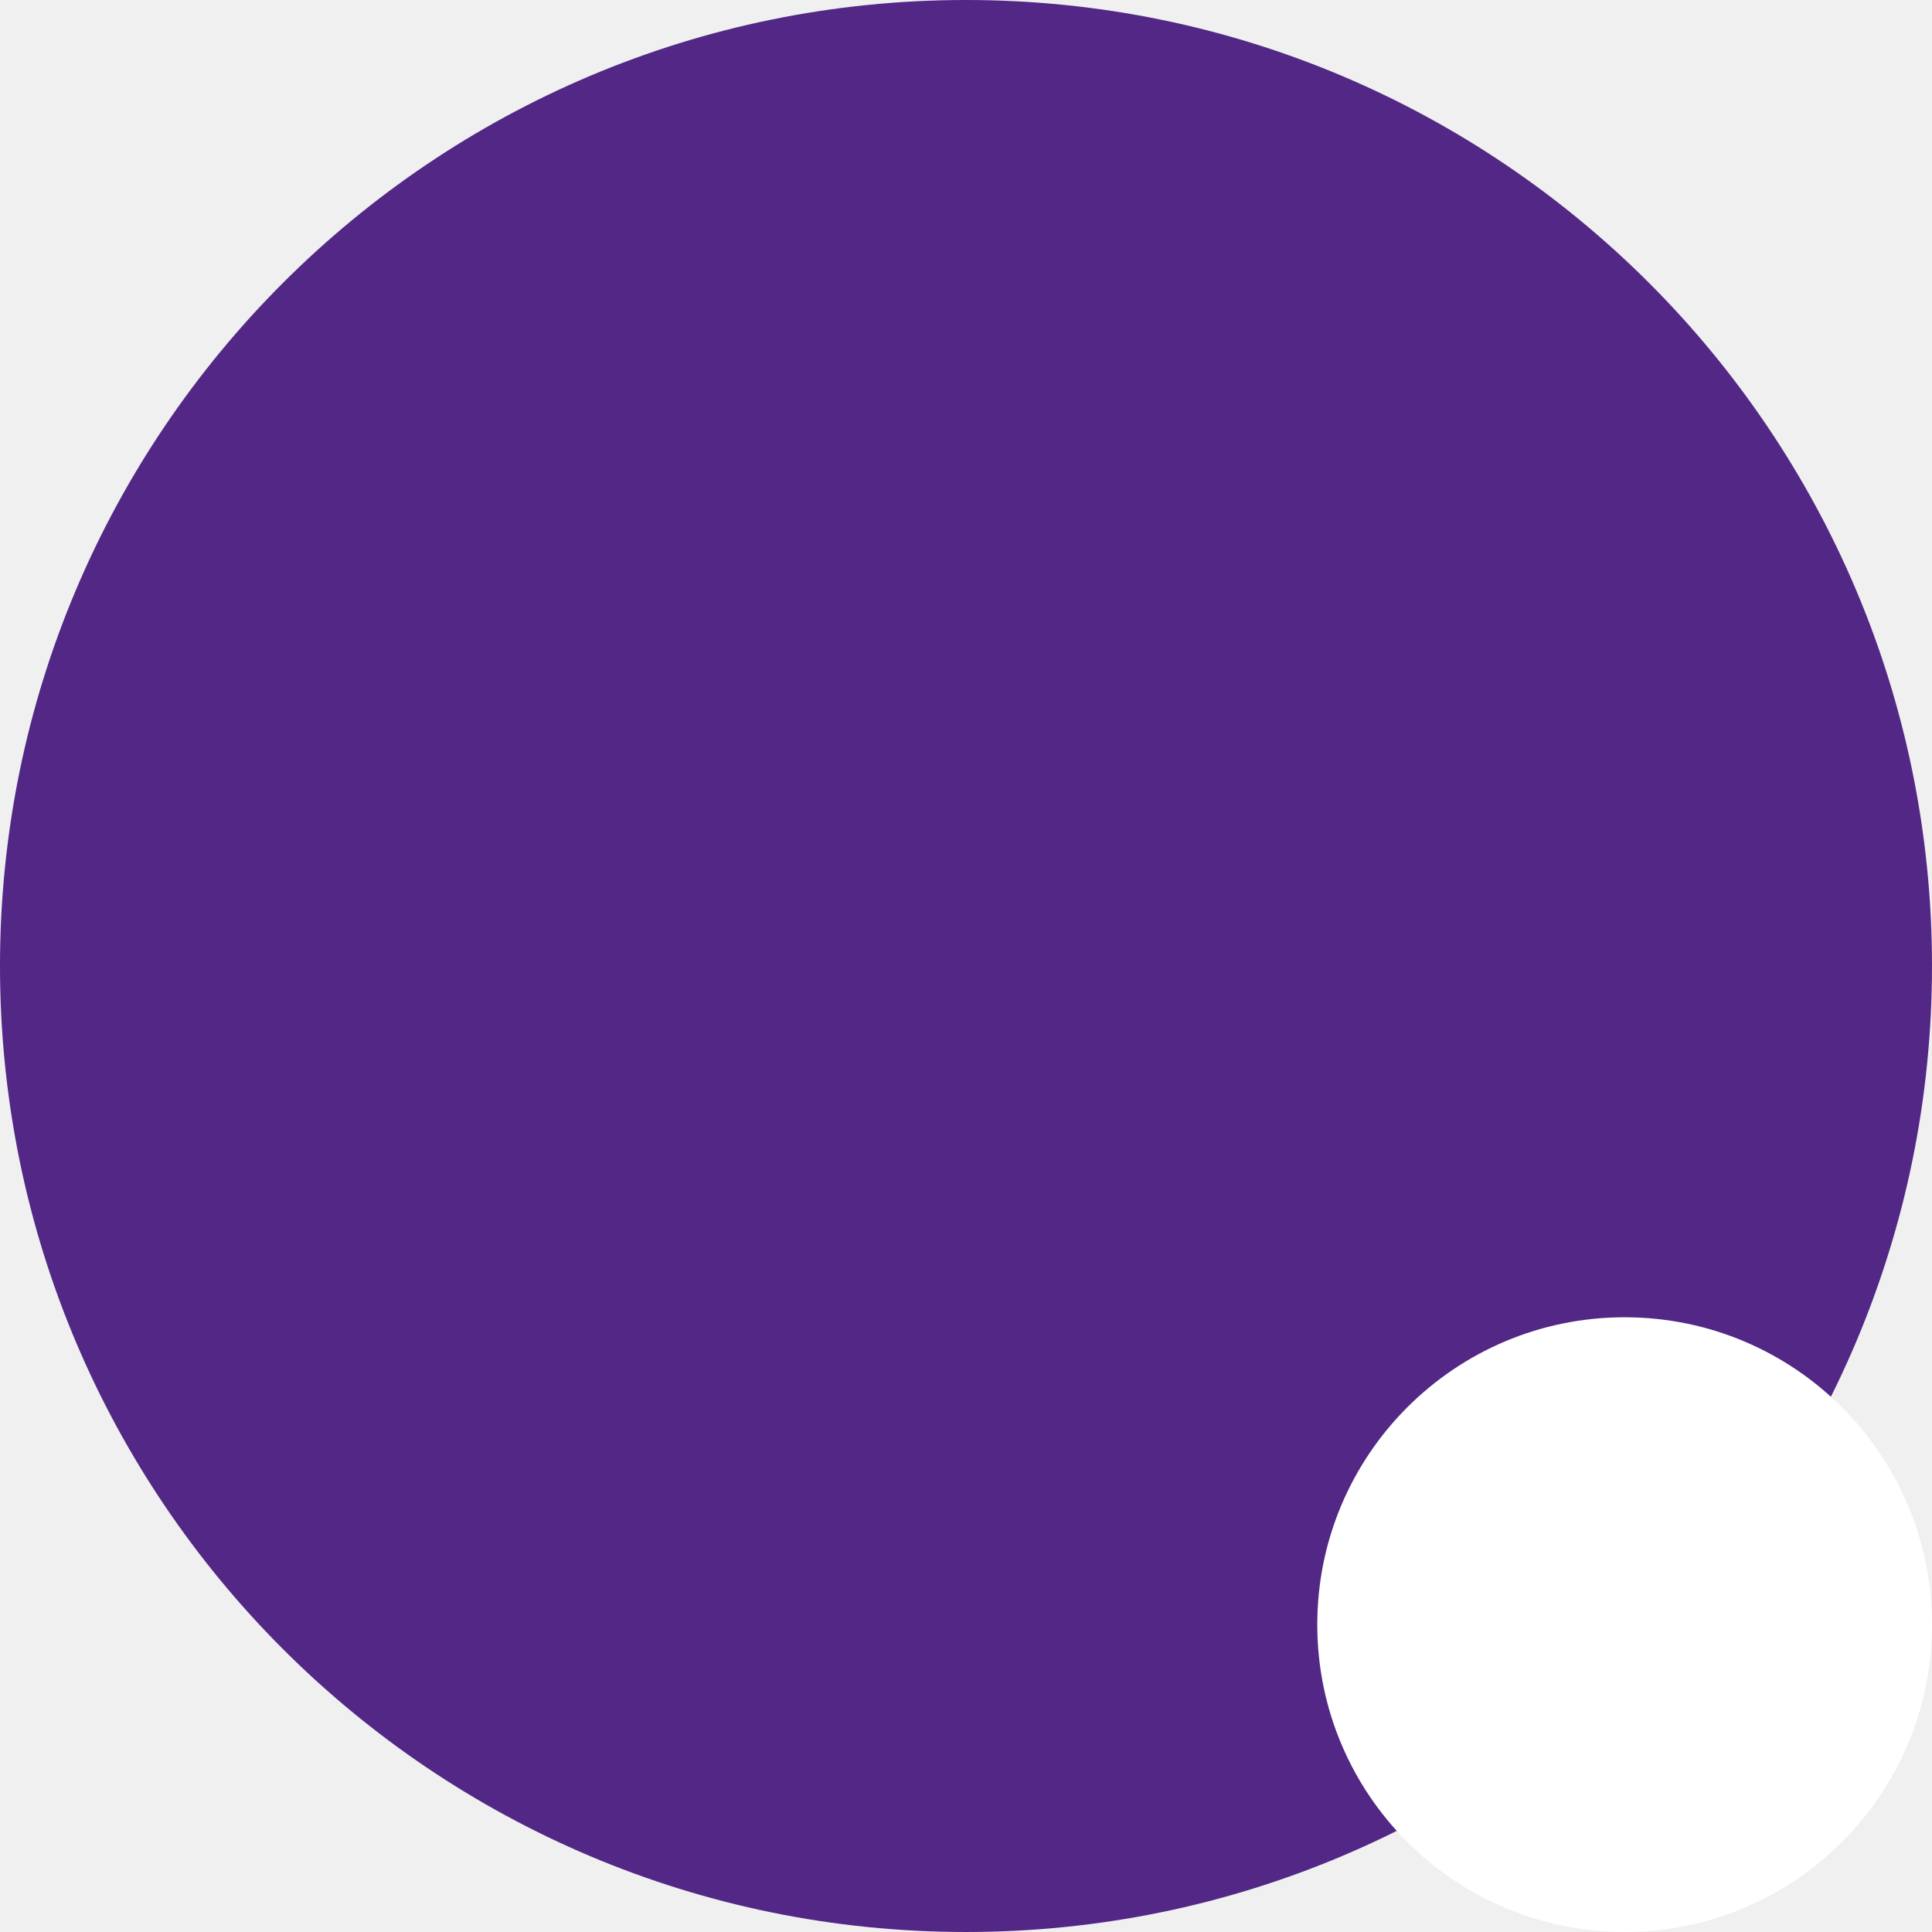
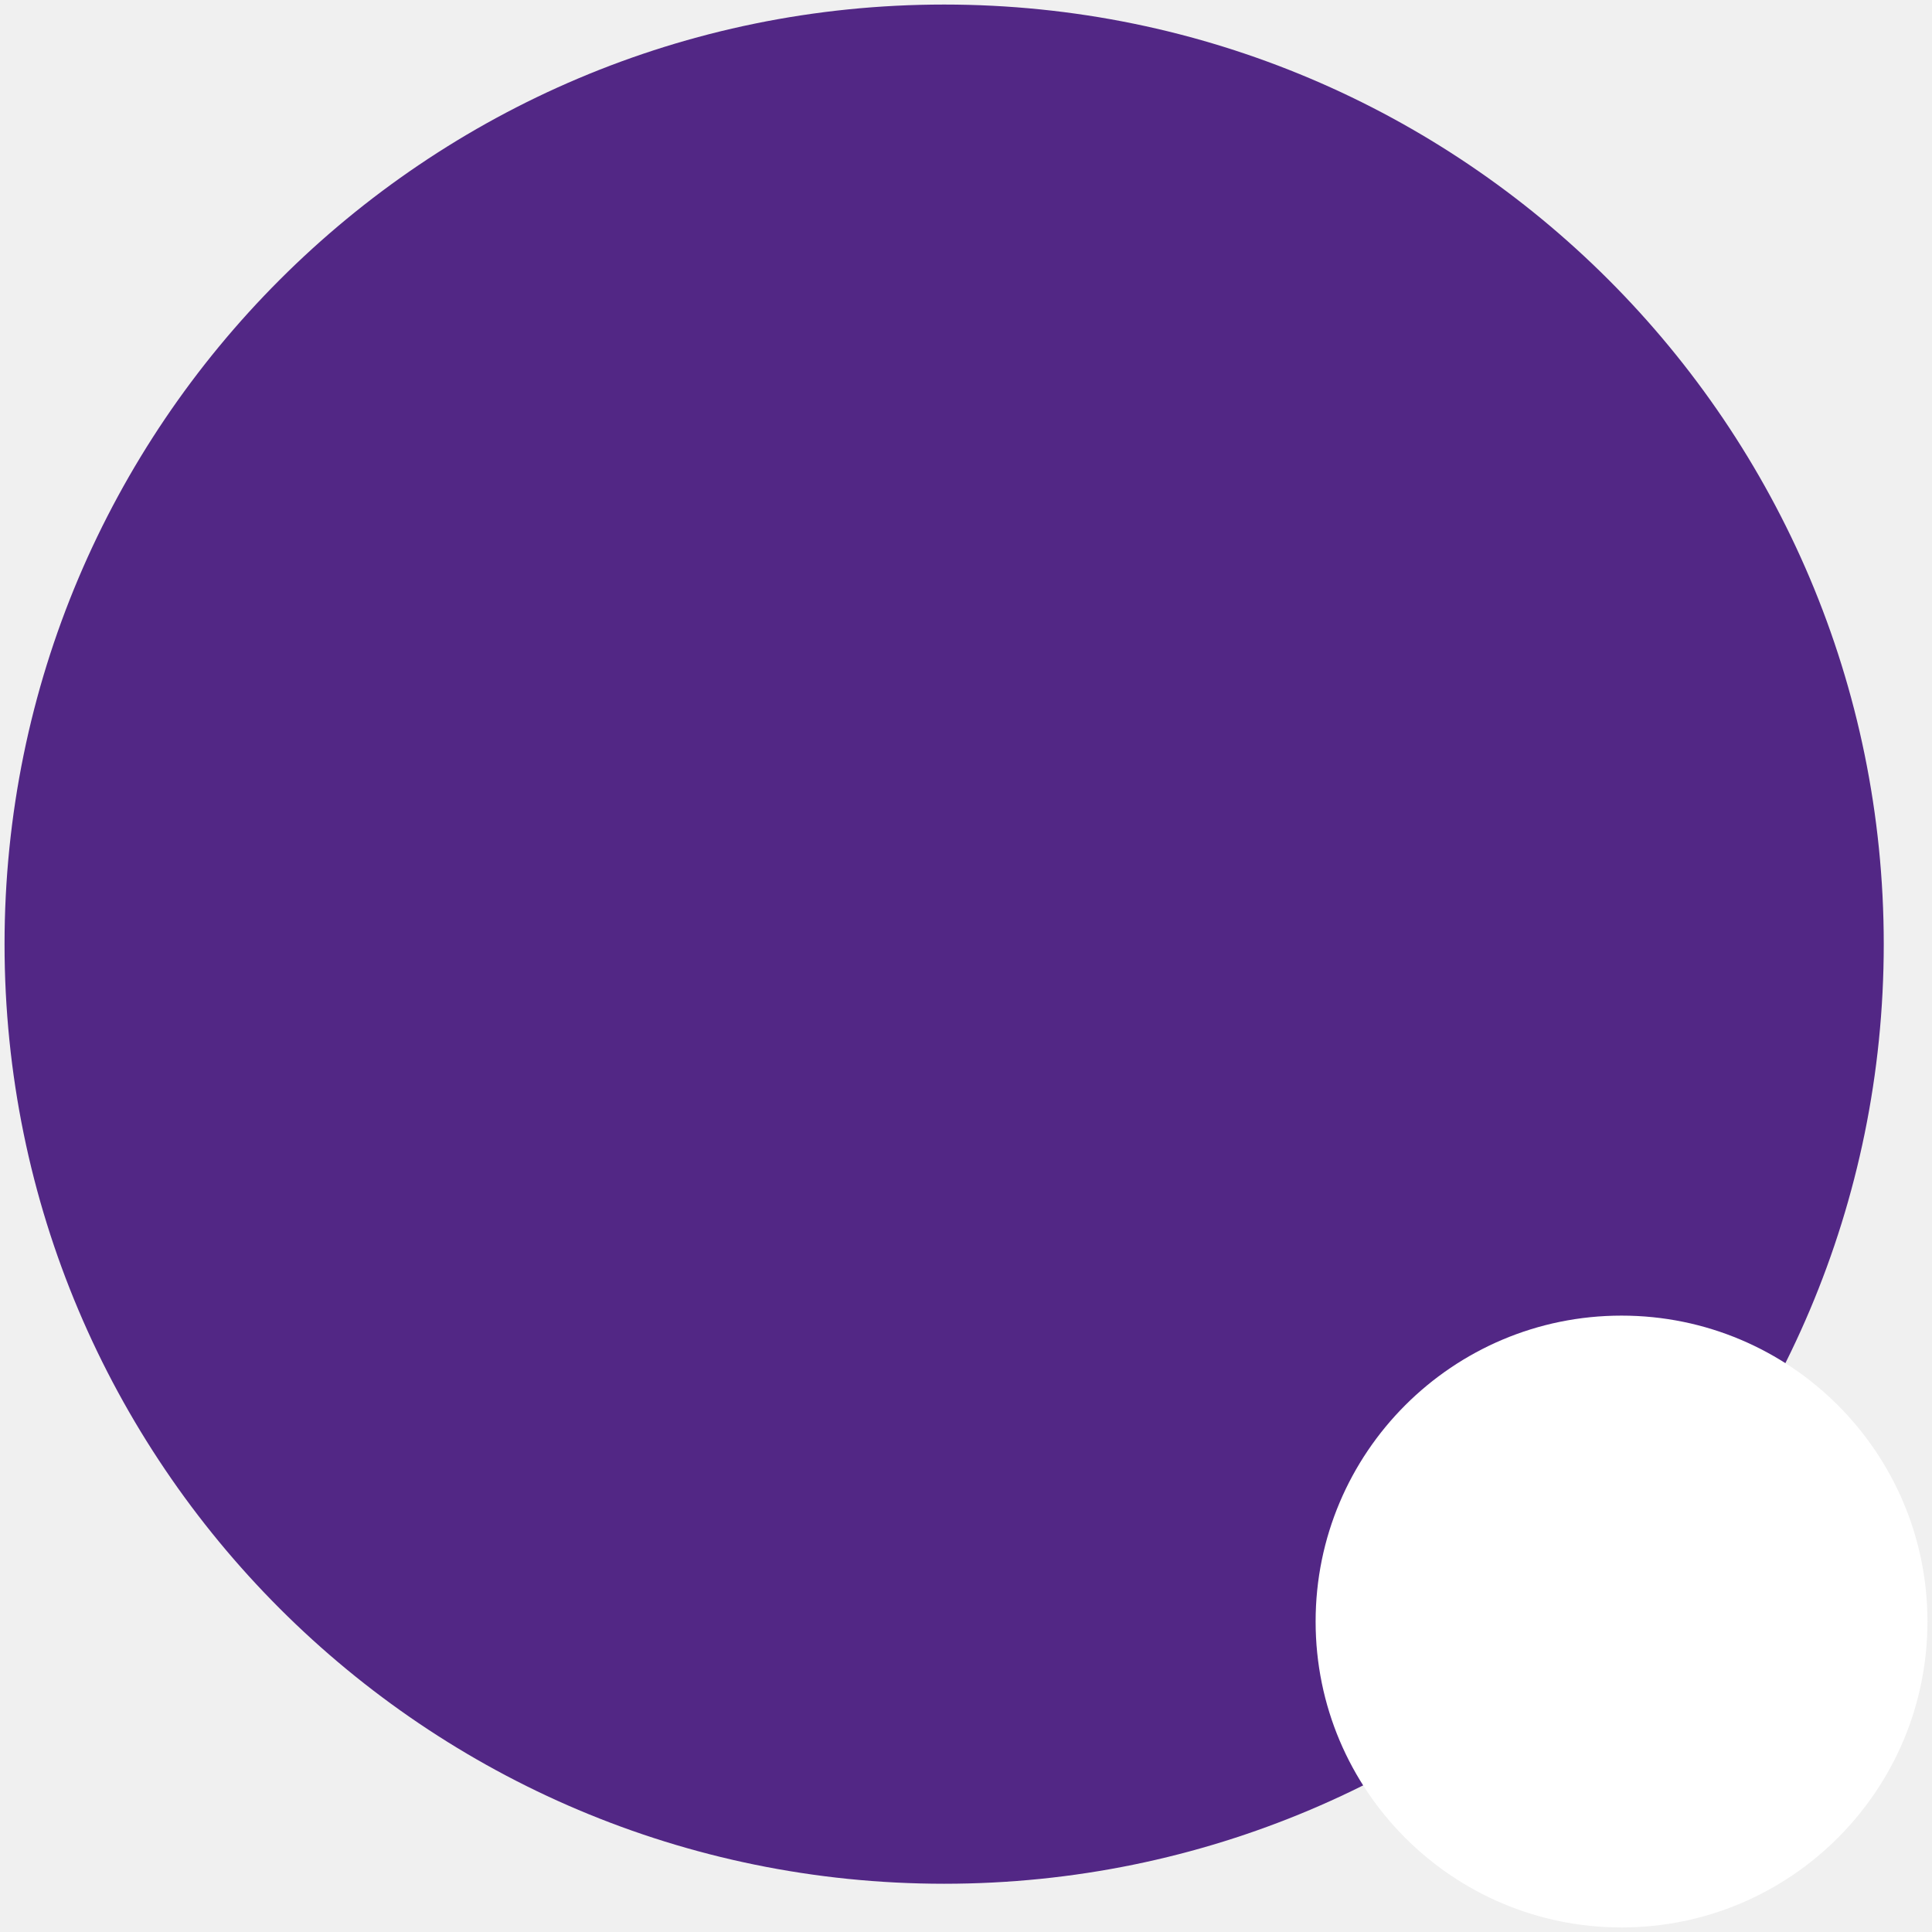
<svg xmlns="http://www.w3.org/2000/svg" width="425" height="425" viewBox="0 0 425 425" fill="none">
-   <rect width="424.999" height="424.999" rx="212.499" fill="#522785" />
-   <rect x="289.773" y="289.771" width="135.227" height="135.227" rx="67.614" fill="white" />
+   <rect x="1" y="1" width="413.387" height="413.387" rx="206.693" fill="#522785" />
+   <rect x="289.409" y="289.409" width="134.591" height="134.591" rx="67.296" fill="white" />
</svg>
